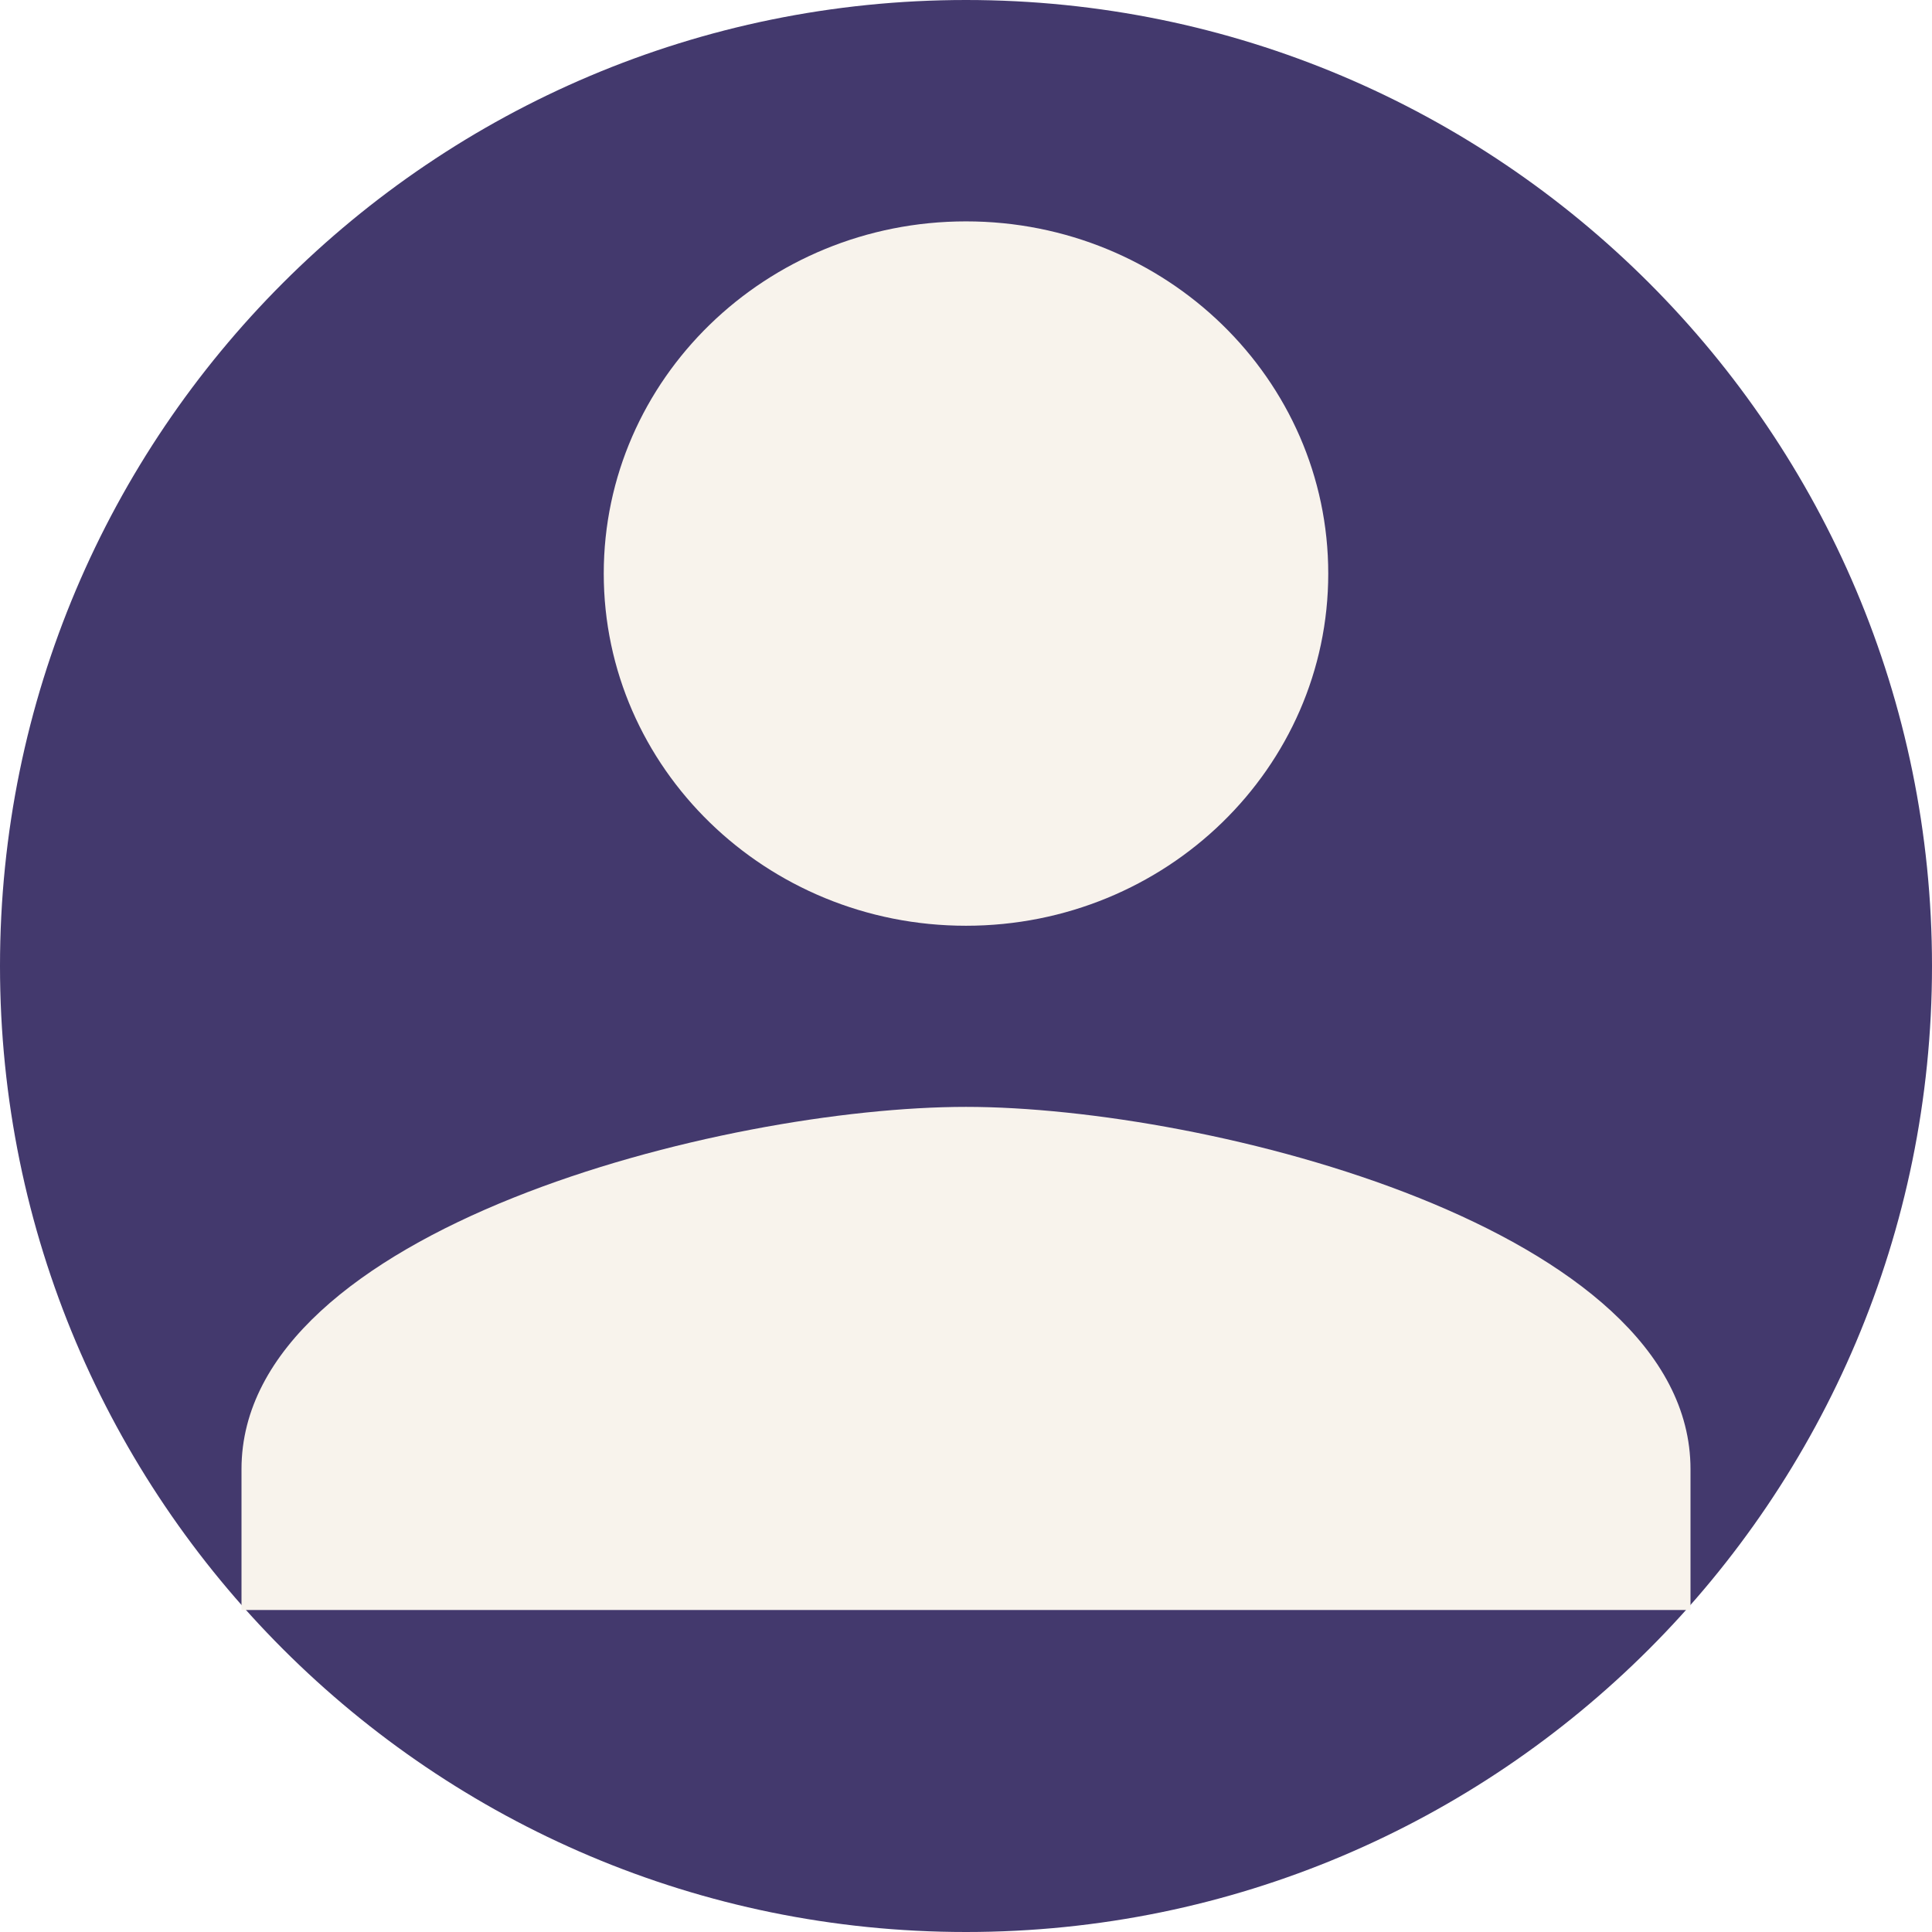
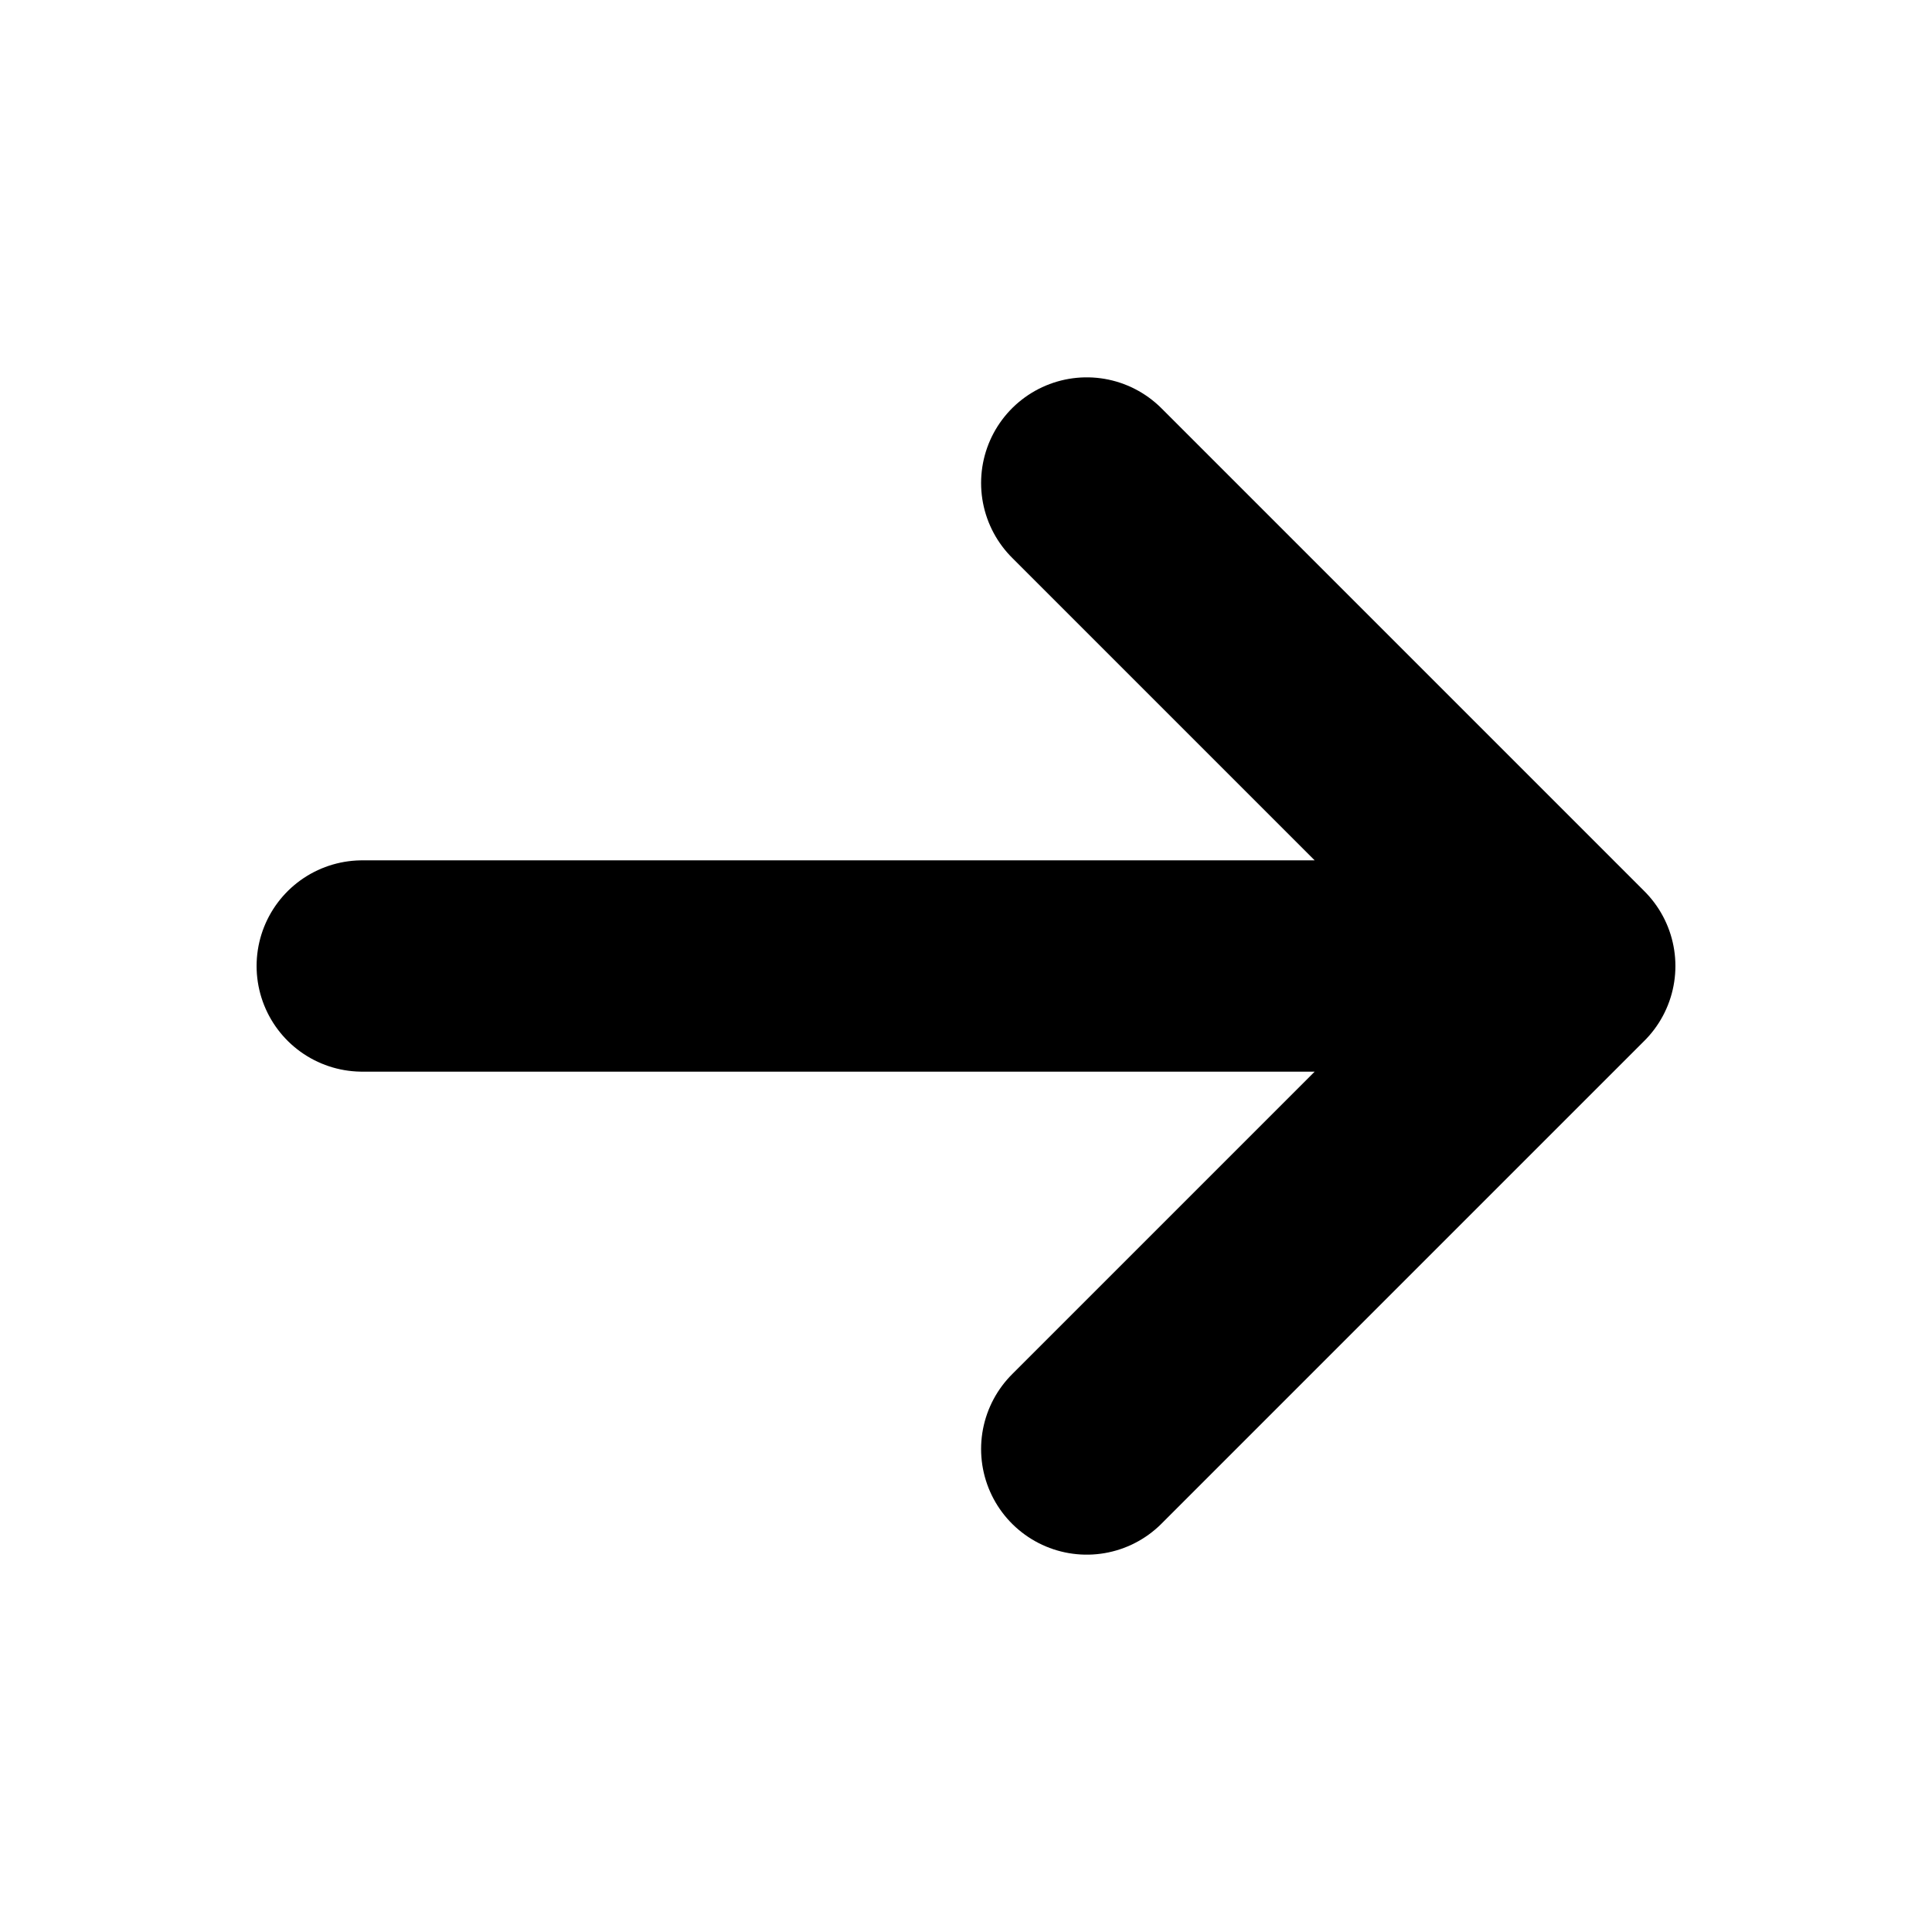
- <svg xmlns="http://www.w3.org/2000/svg" viewBox="0 0 24 24" fill="none">
-   <circle cx="12" cy="12" r="12" fill="#43396D" />
-   <path d="M12 11.5c2.485 0 4.5-1.96 4.5-4.375S14.485 2.75 12 2.75 7.5 4.71 7.5 7.125 9.515 11.5 12 11.5Zm0 2.25c-3.004 0-9 1.514-9 4.5v1.75h18v-1.75c0-2.986-5.996-4.5-9-4.5Z" fill="#F8F3EC" />
+ <svg xmlns="http://www.w3.org/2000/svg" viewBox="0 0 16 16" fill="none" stroke="currentColor" stroke-width="1.75" stroke-linecap="round" stroke-linejoin="round">
+   <path d="M3 8h10M9 4l4 4-4 4" />
</svg>
